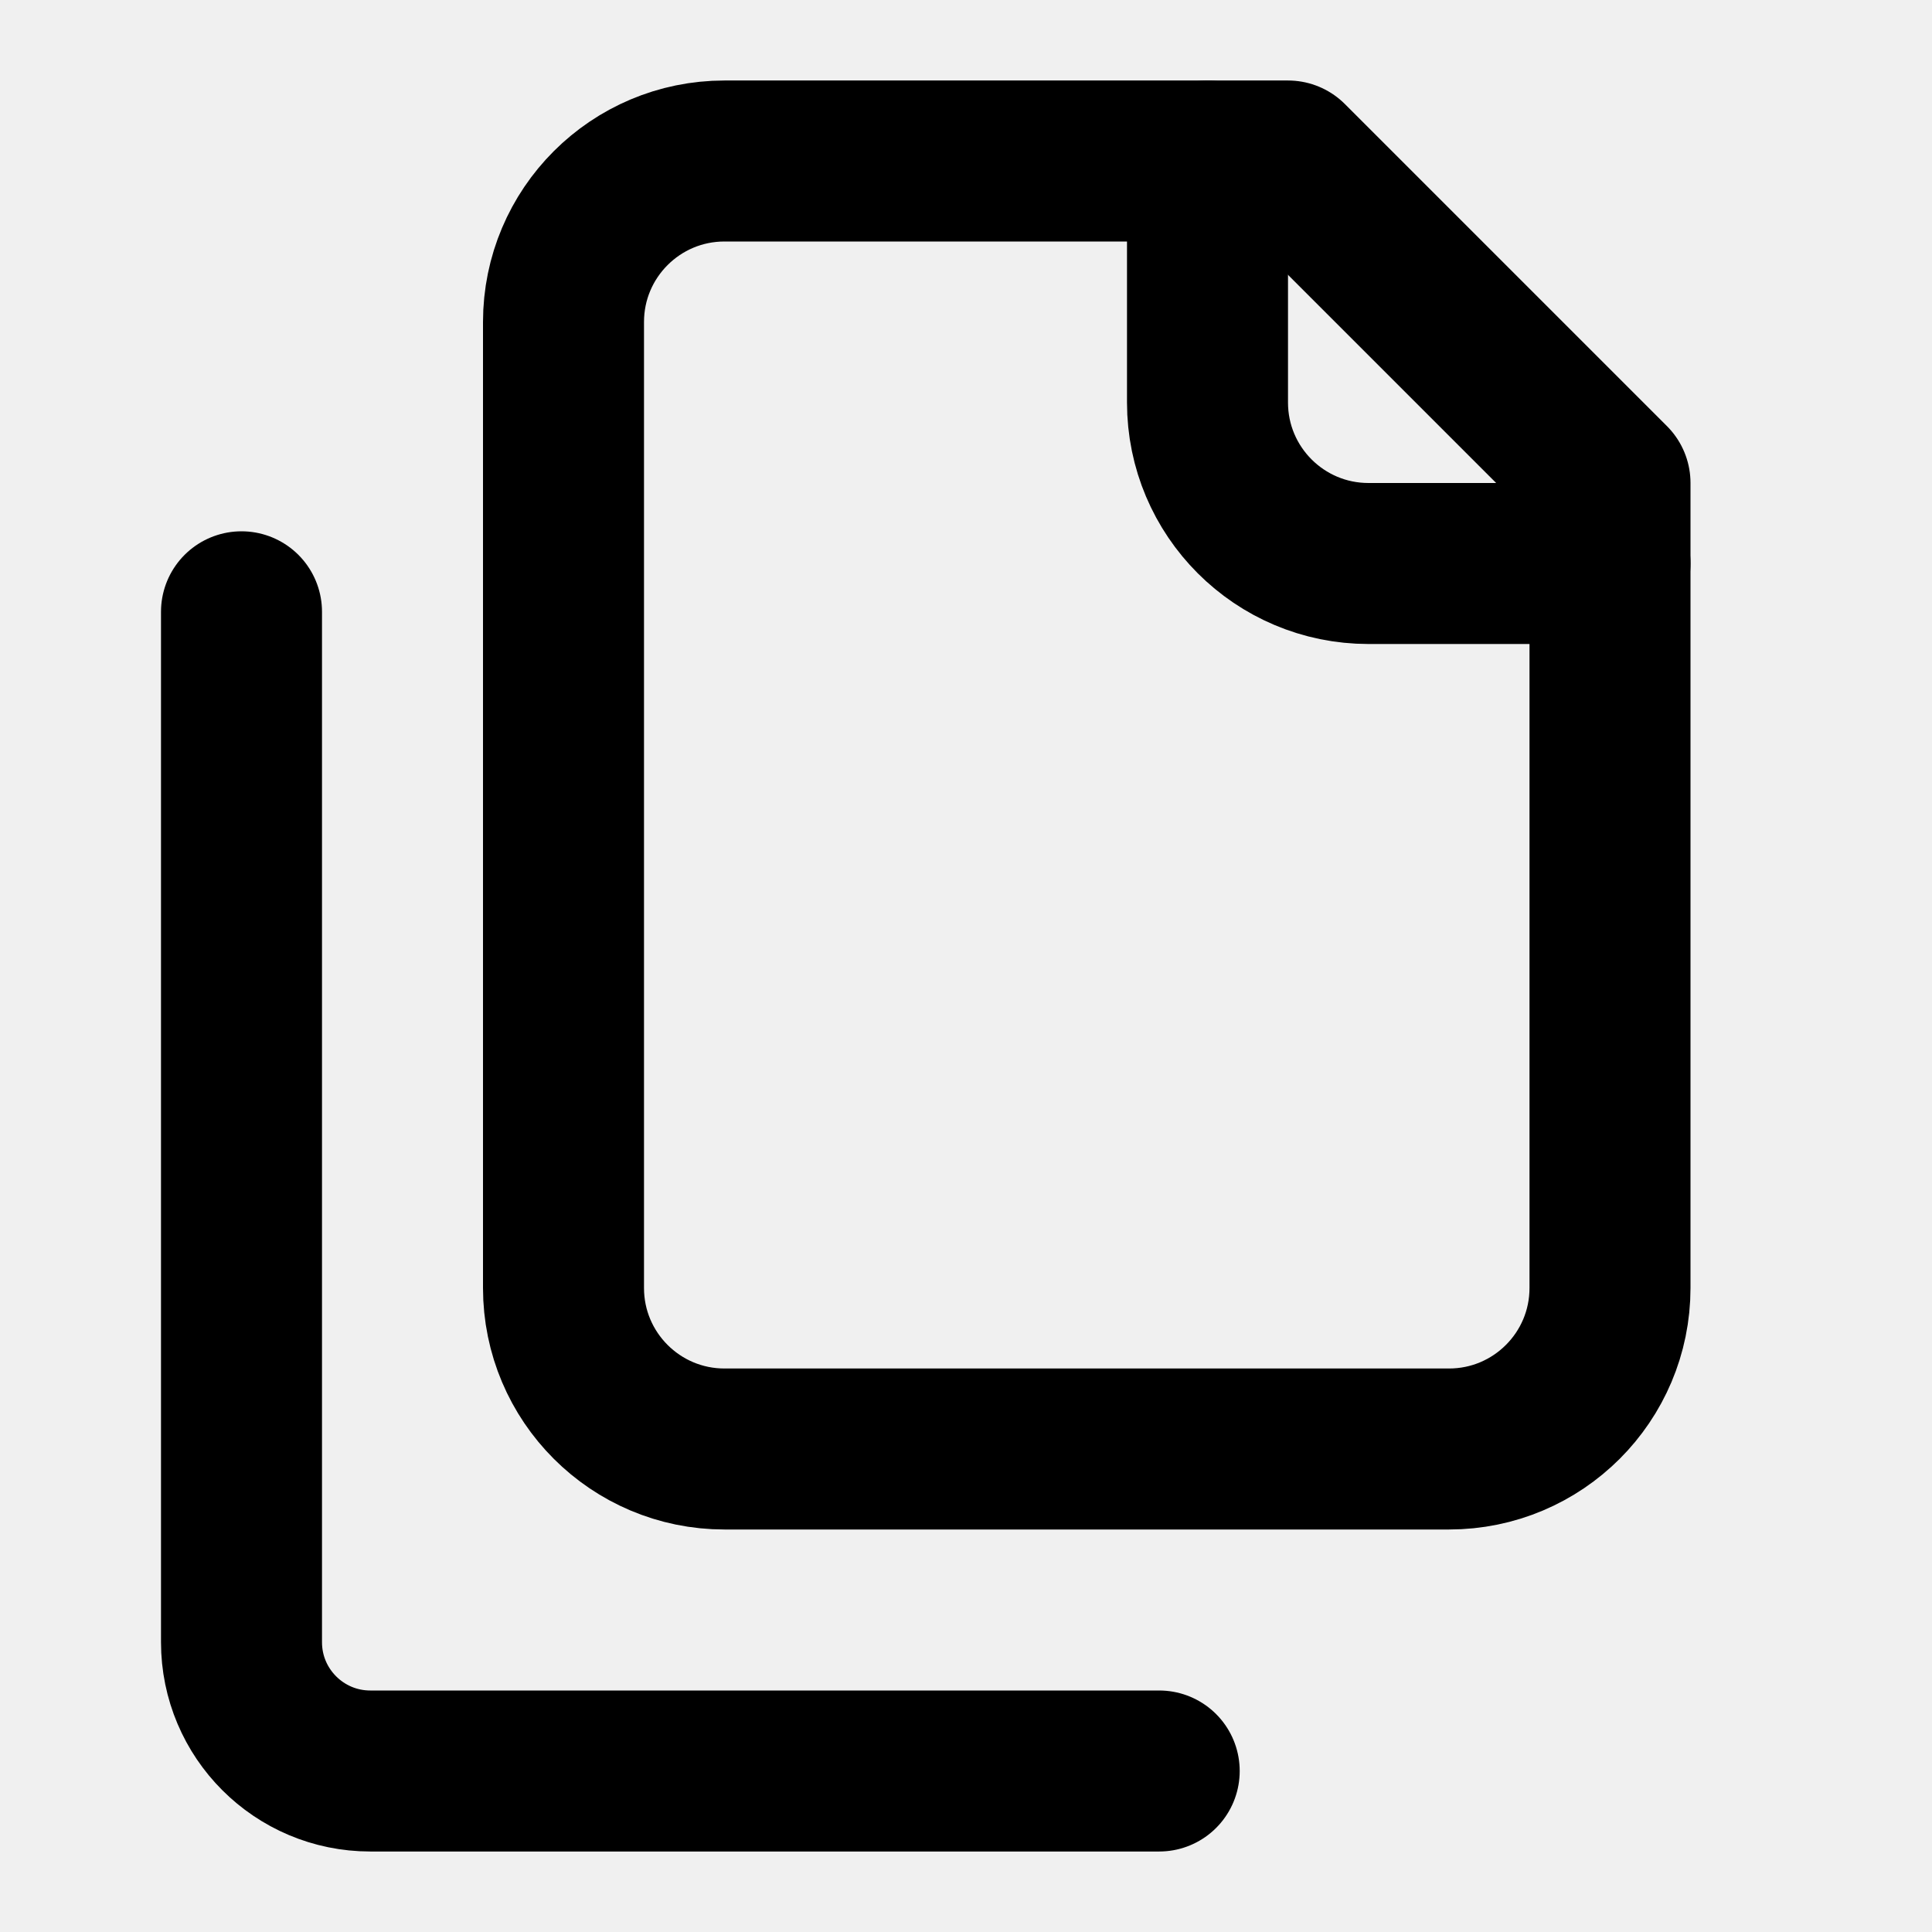
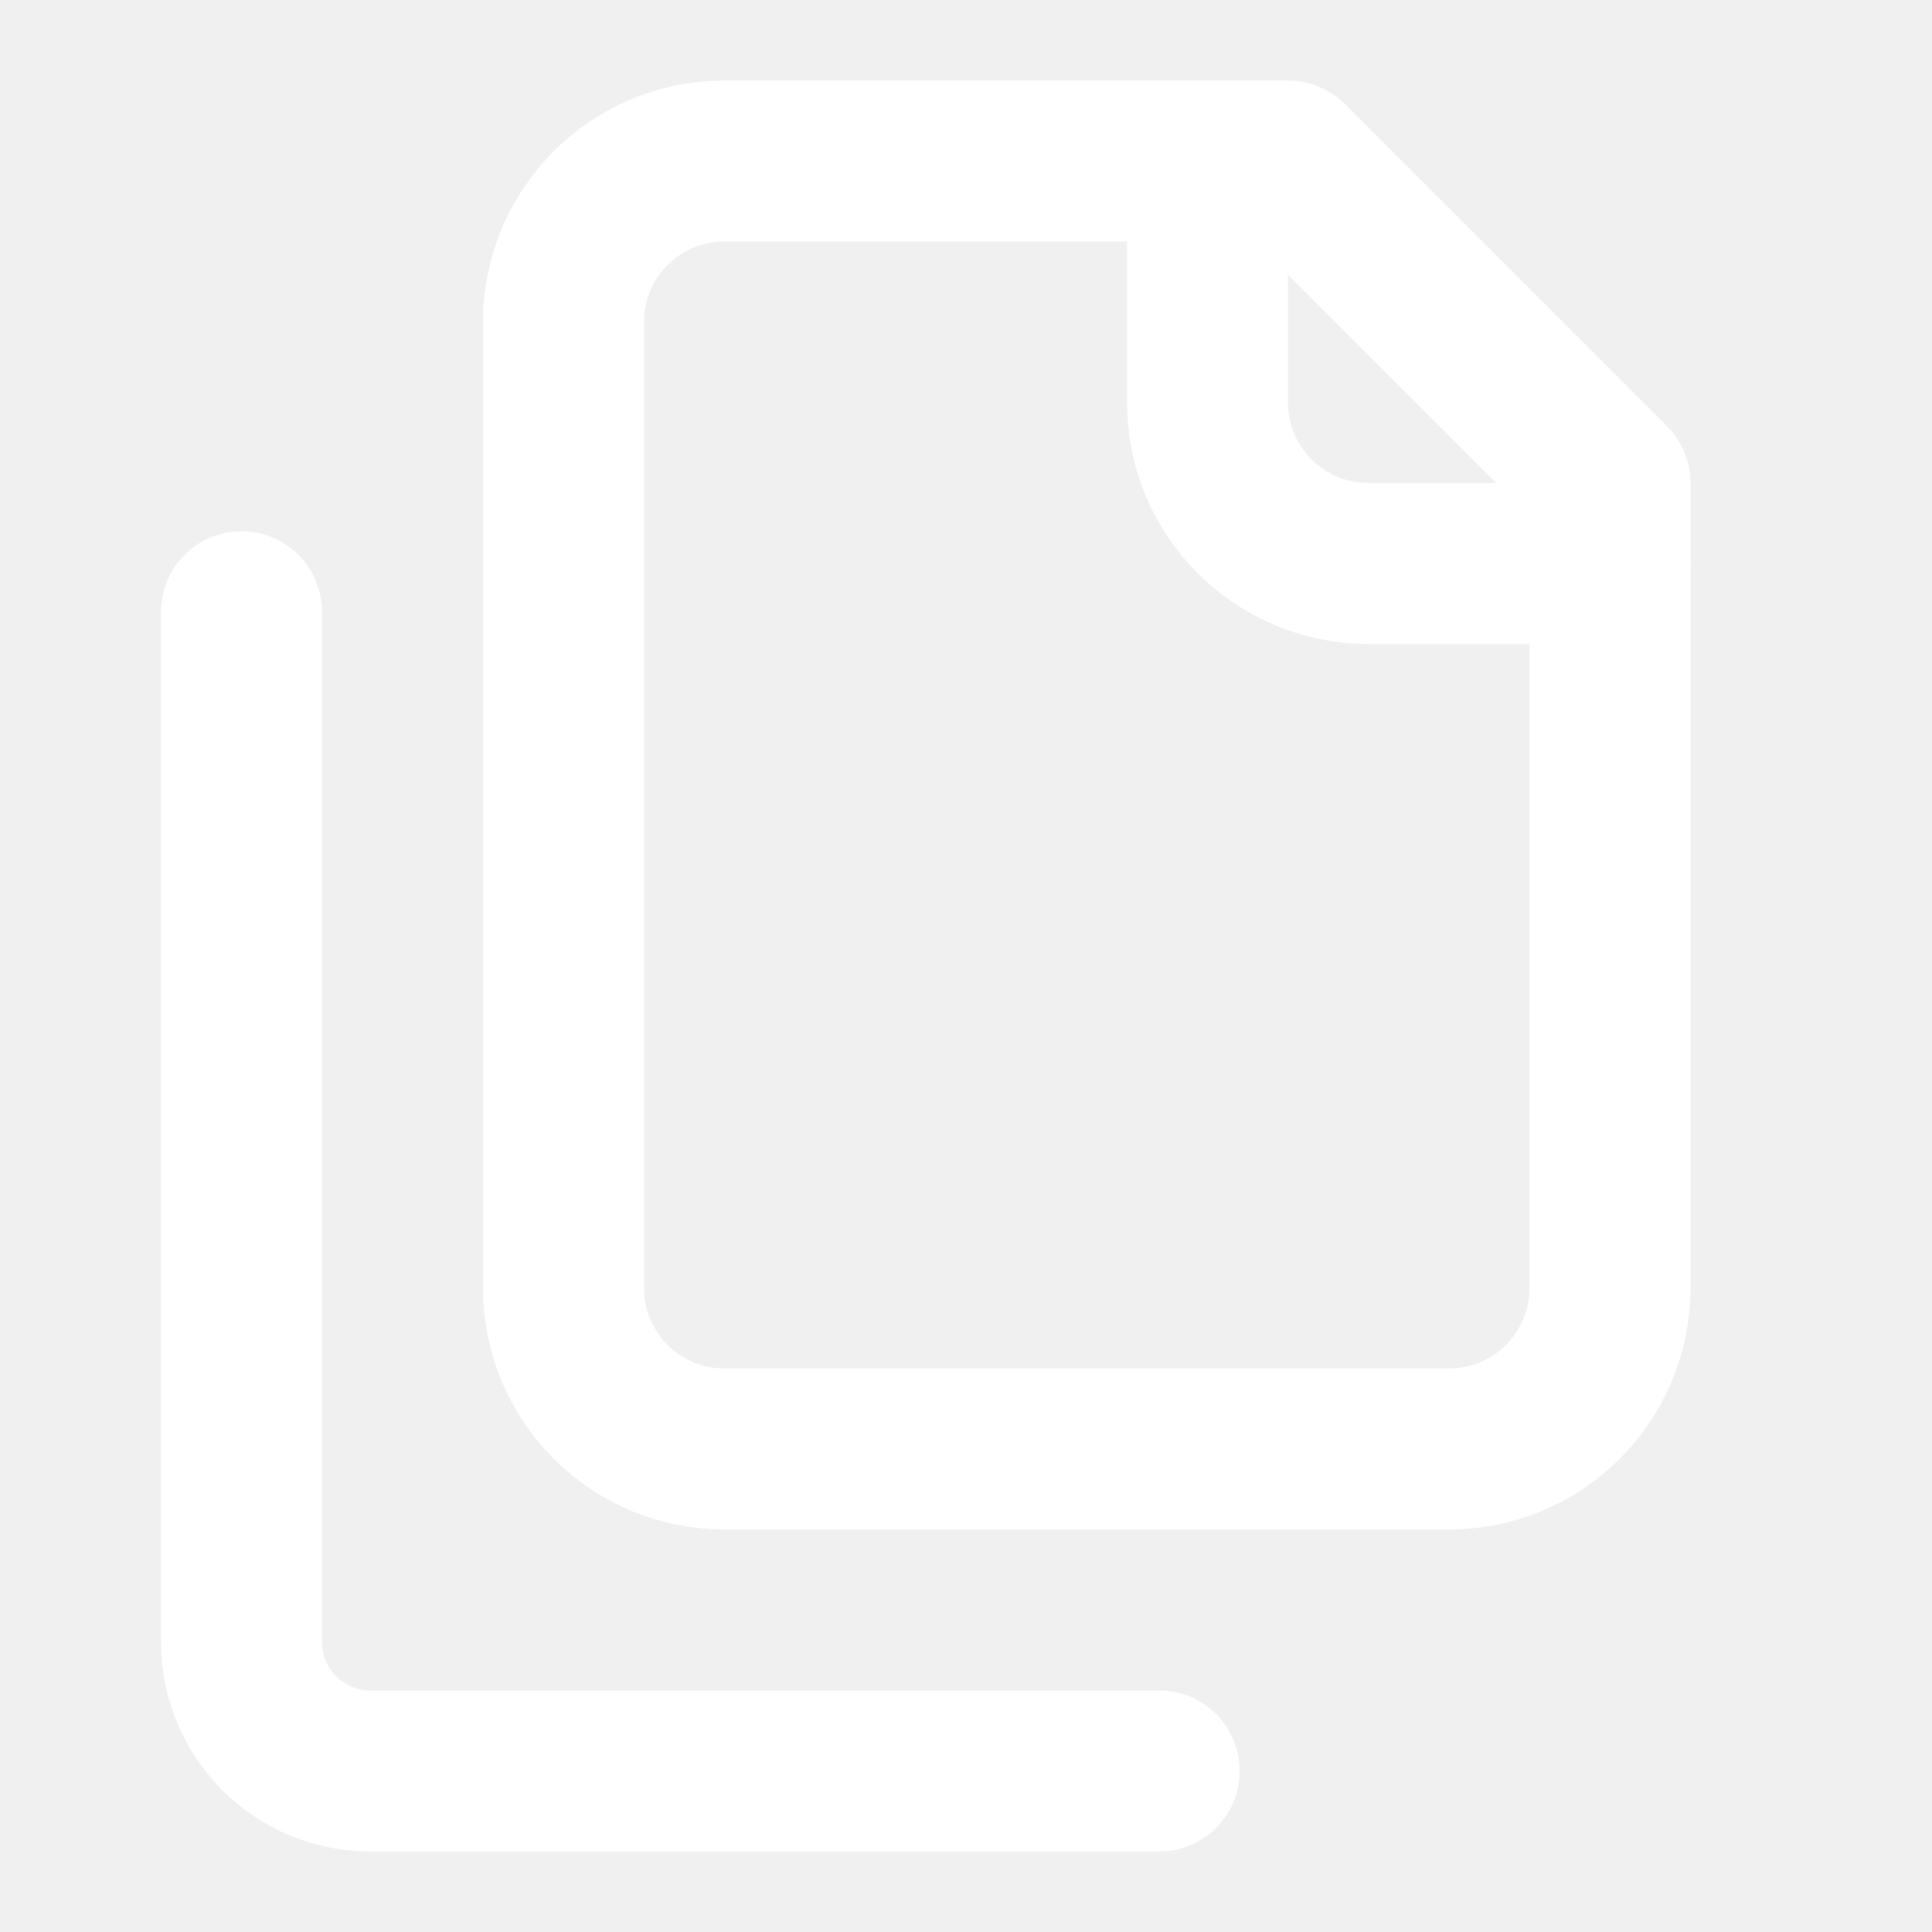
<svg xmlns="http://www.w3.org/2000/svg" width="32" height="32" viewBox="0 0 24 24">
-   <g fill="none" stroke="currentColor" stroke-linecap="round" stroke-linejoin="round" stroke-width="2">
+   <g fill="none" stroke="#FFFFFF" stroke-linecap="round" stroke-linejoin="round" stroke-width="2">
    <path d="M20 7h-3a2 2 0 0 1-2-2V2" />
    <path d="M9 18a2 2 0 0 1-2-2V4a2 2 0 0 1 2-2h7l4 4v10a2 2 0 0 1-2 2Z" />
    <path d="M3 7.6v12.8A1.6 1.6 0 0 0 4.6 22h9.8" />
  </g>
</svg>
